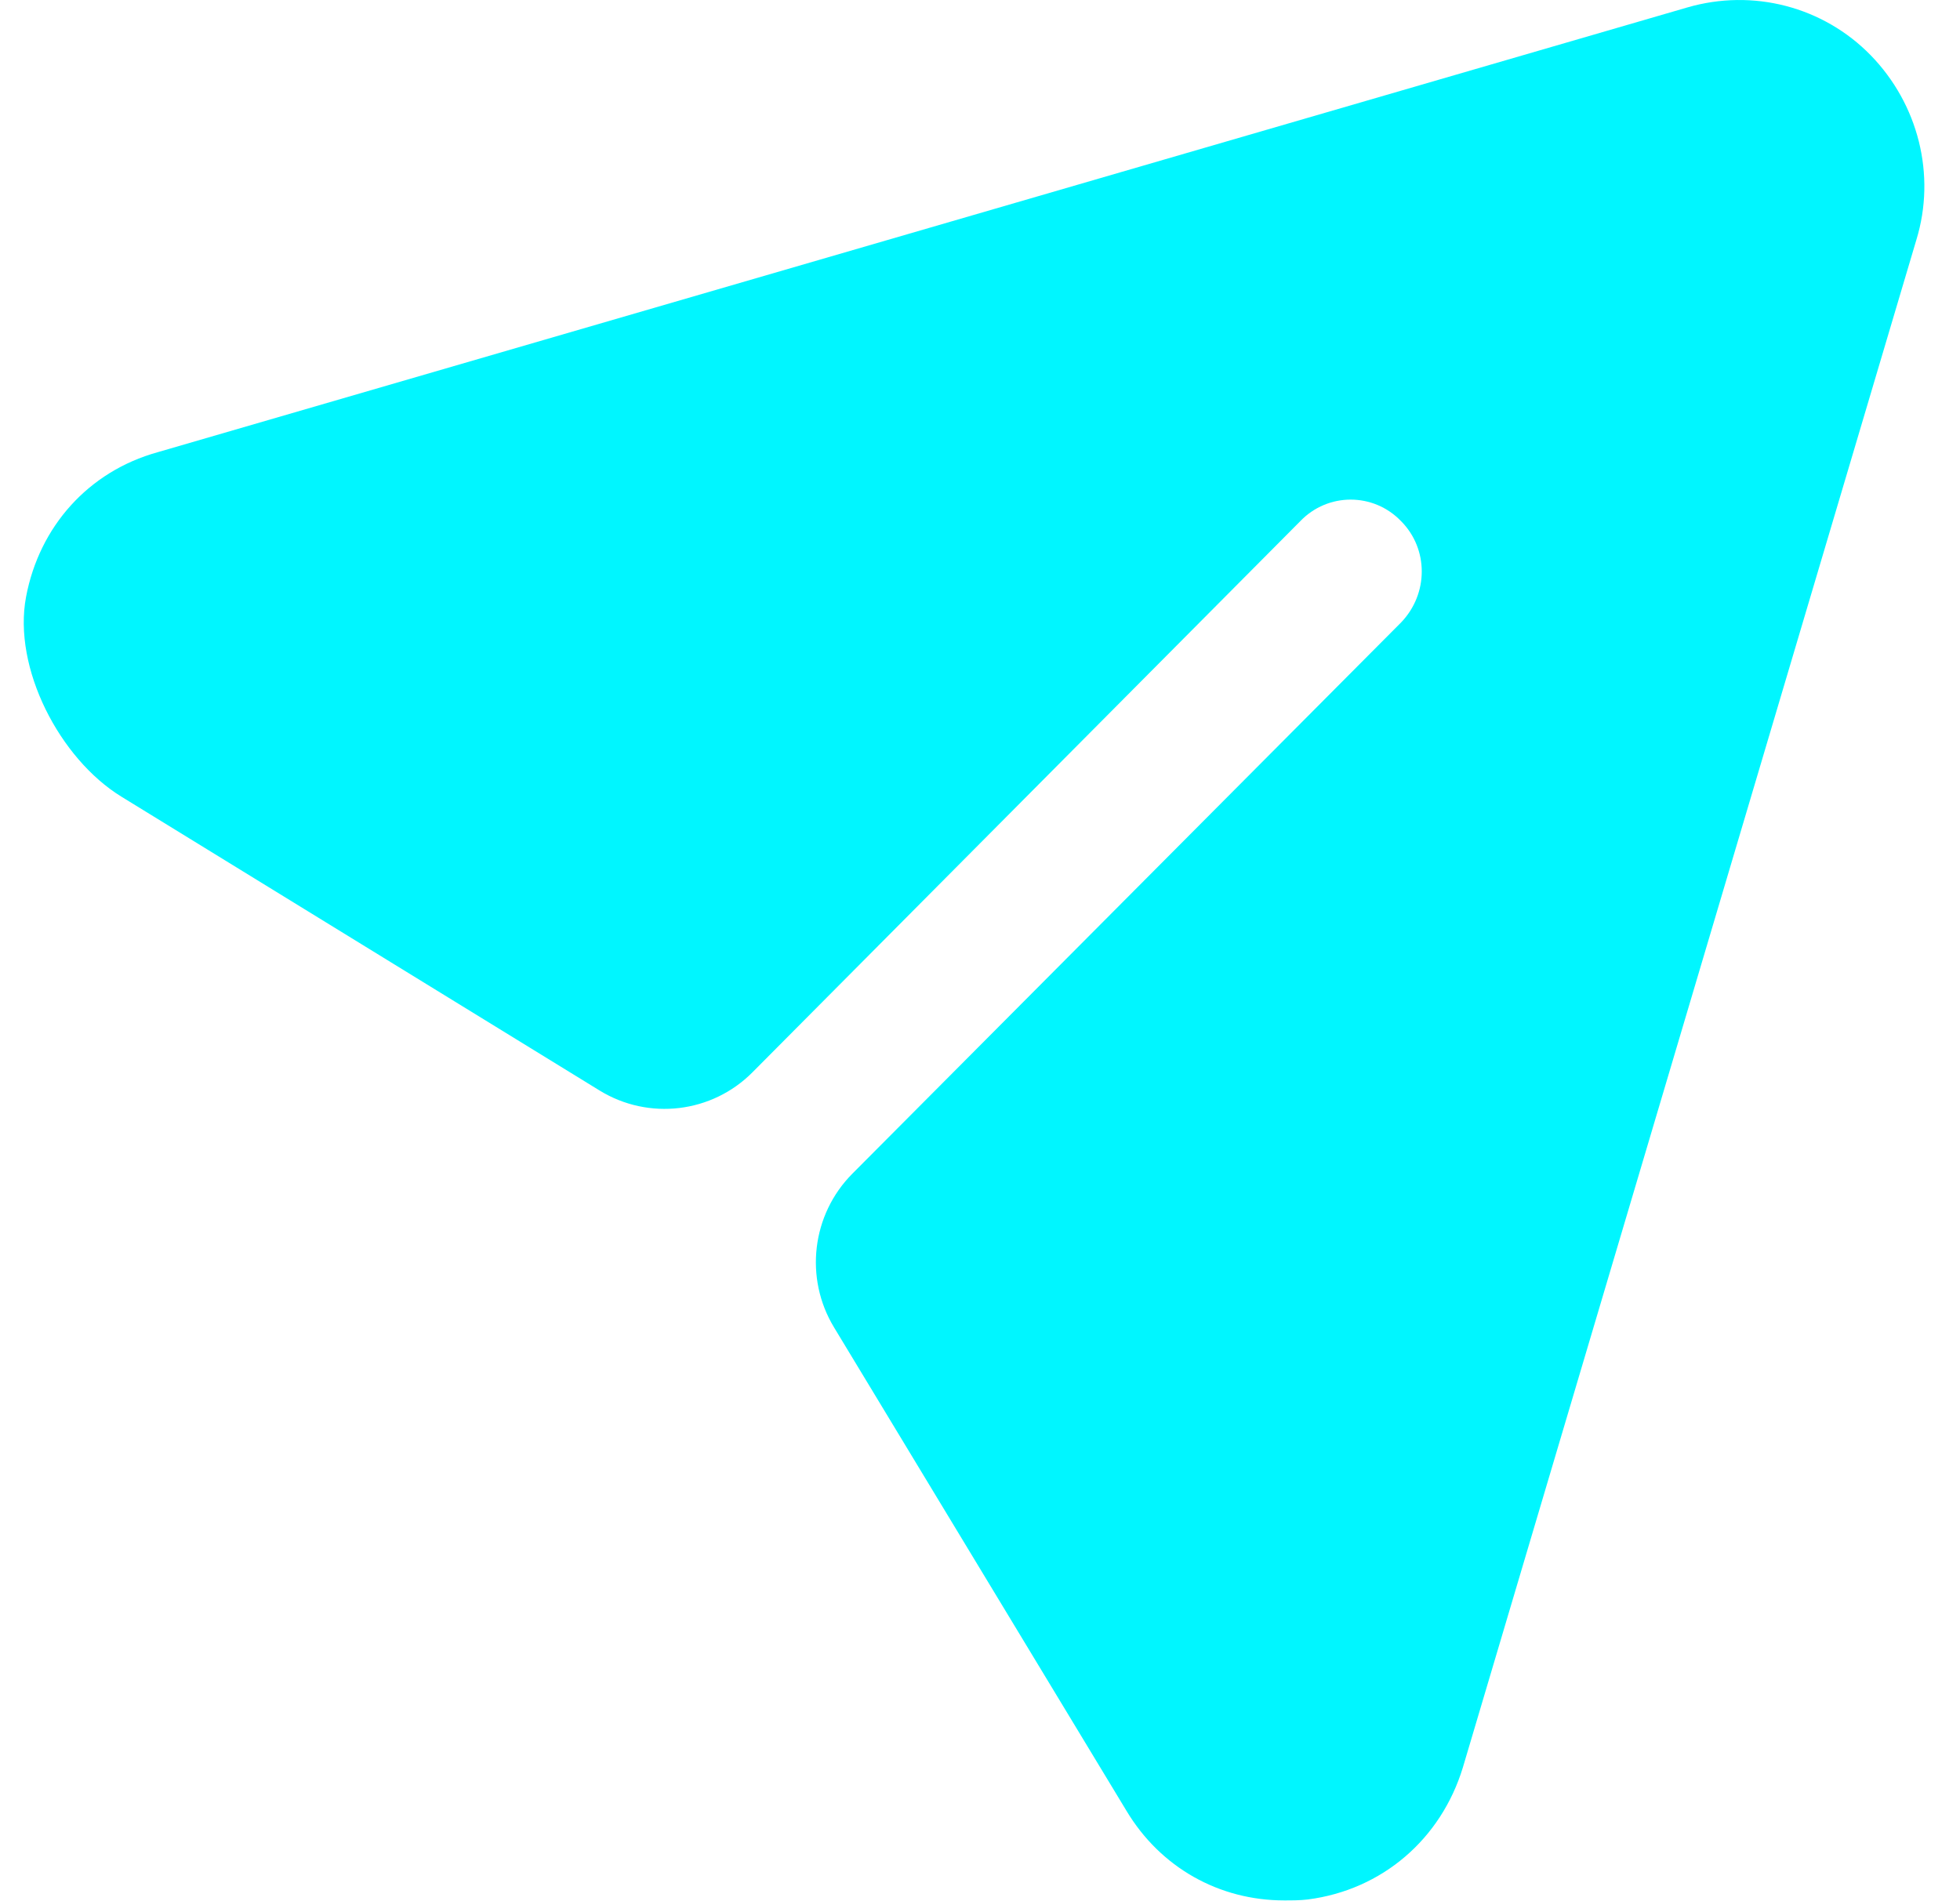
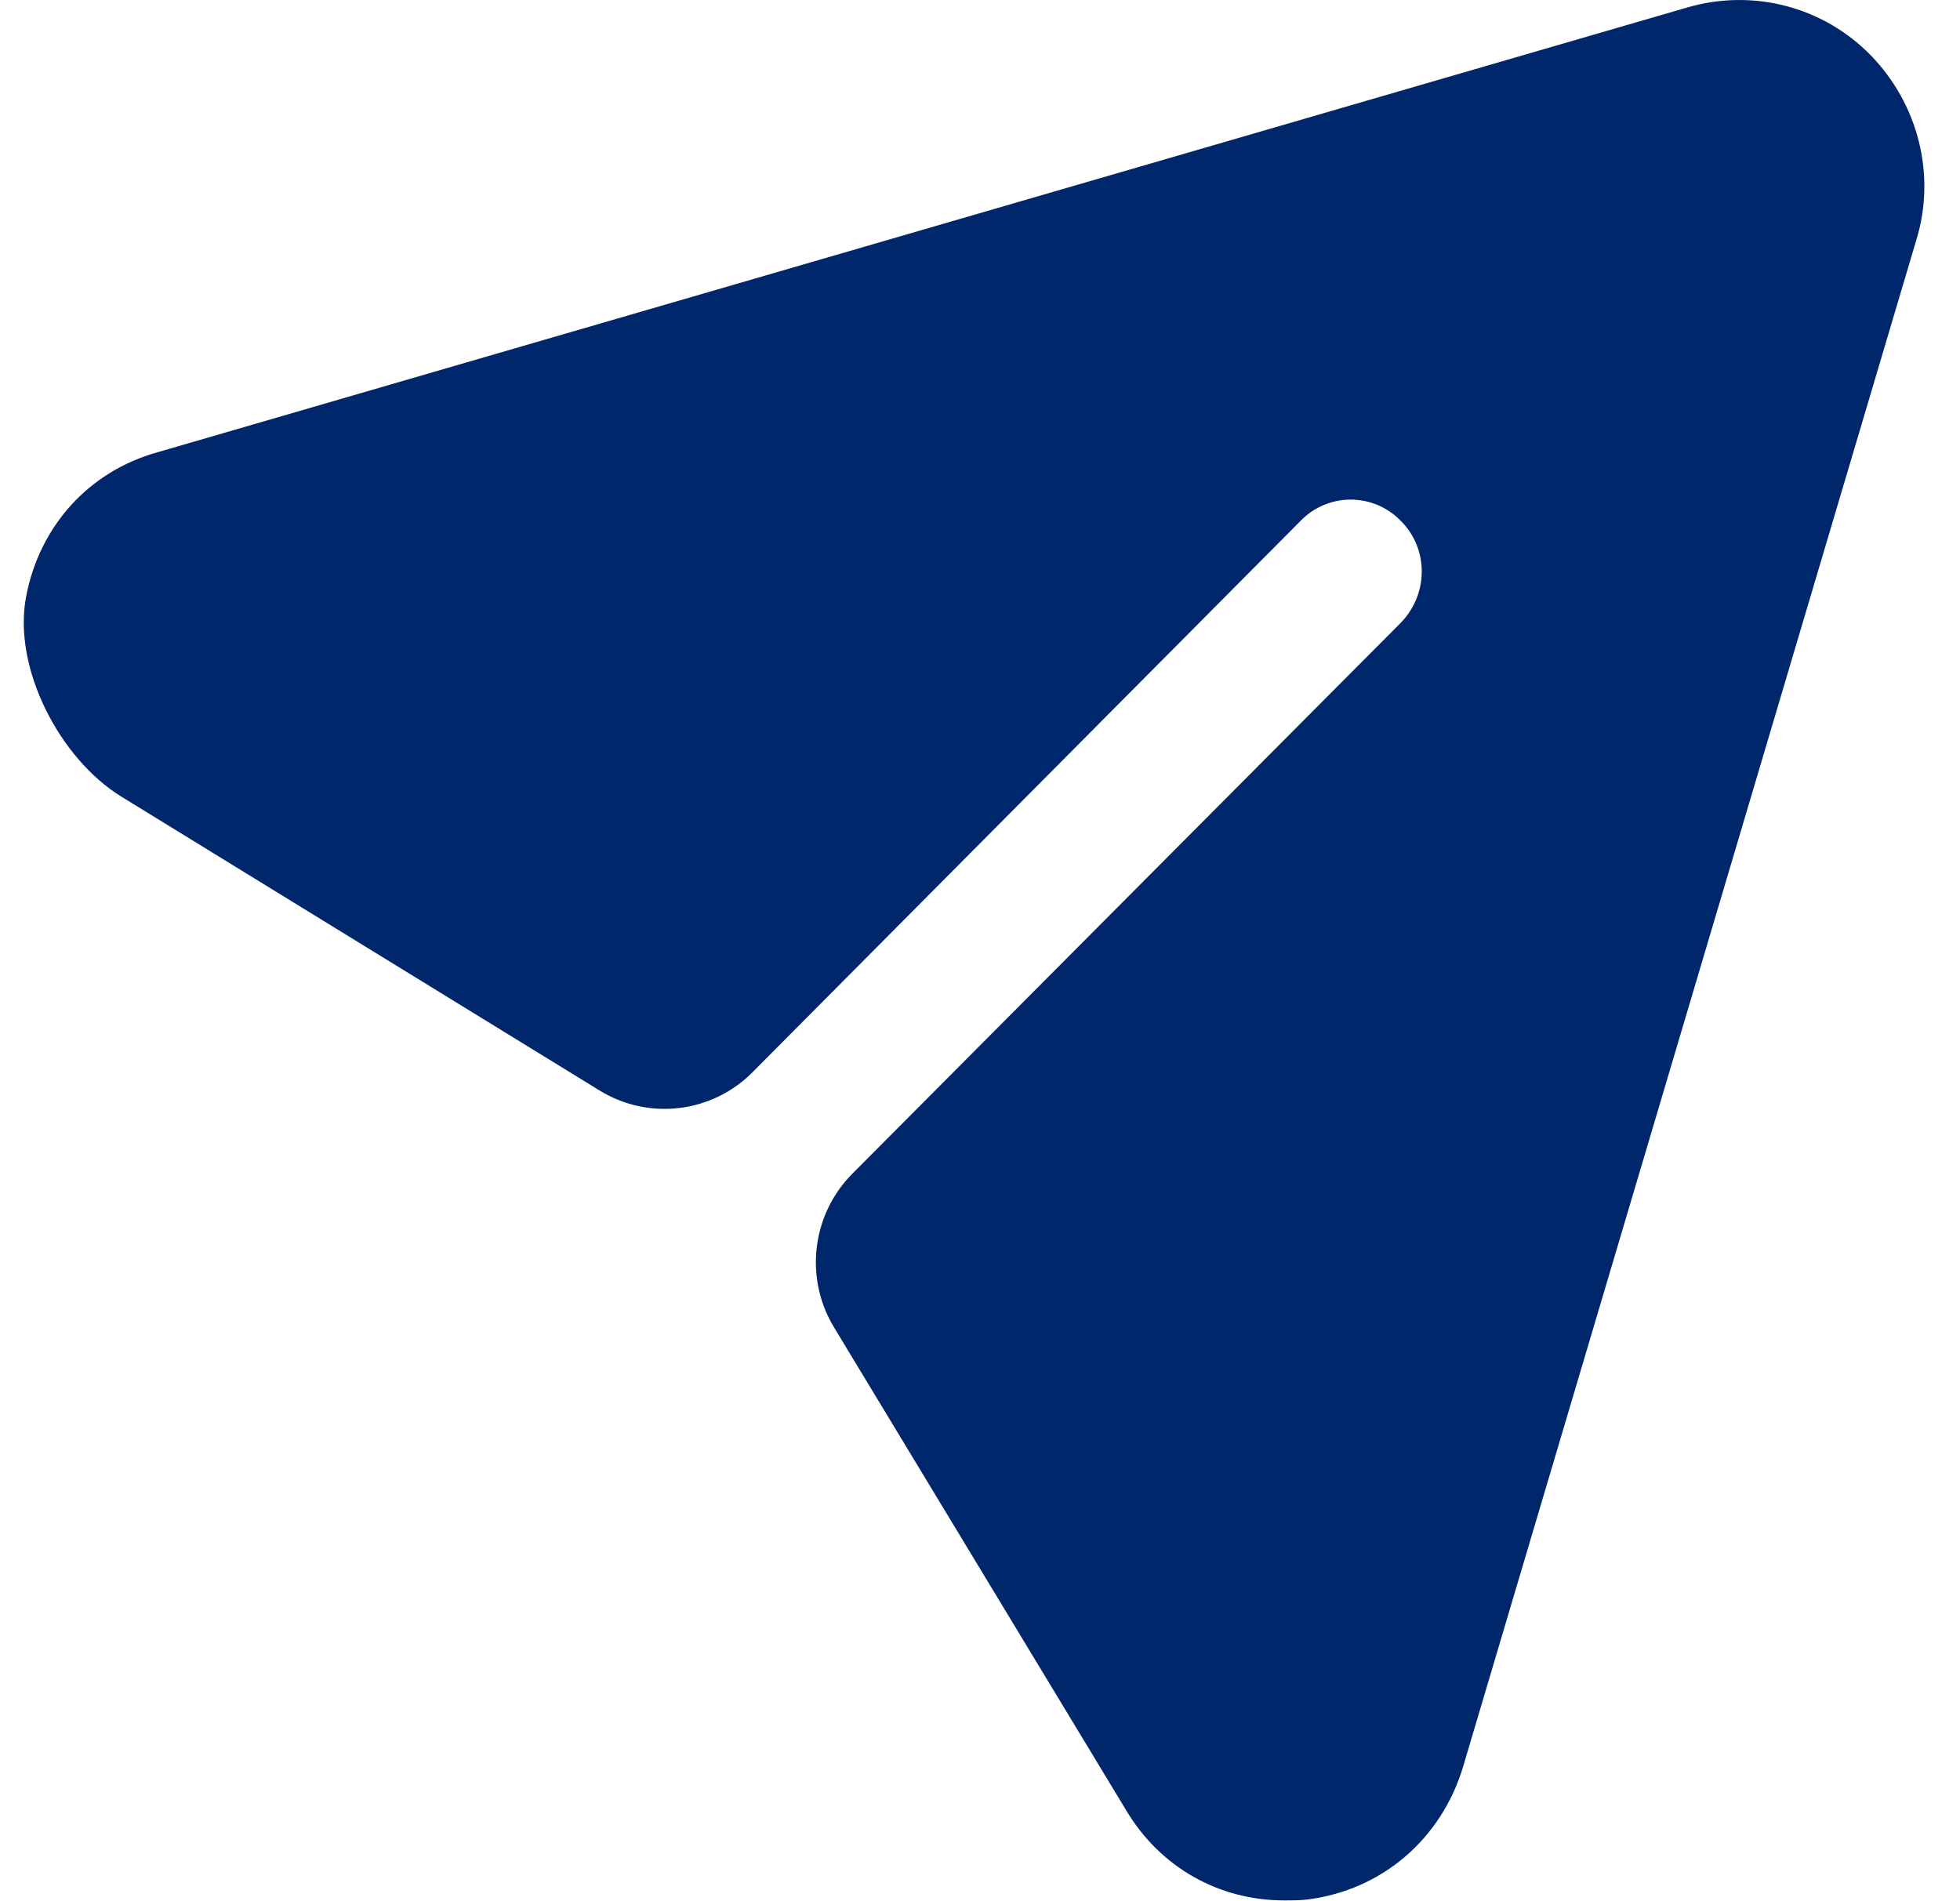
<svg xmlns="http://www.w3.org/2000/svg" width="33" height="32" viewBox="0 0 33 32" fill="none">
-   <path d="M31.497 0.931C30.696 0.11 29.512 -0.196 28.407 0.126L2.653 7.615C1.488 7.939 0.662 8.868 0.439 10.049C0.212 11.25 1.006 12.776 2.043 13.414L10.096 18.363C10.922 18.87 11.988 18.743 12.671 18.054L21.893 8.775C22.357 8.292 23.125 8.292 23.589 8.775C24.054 9.242 24.054 9.999 23.589 10.482L14.352 19.762C13.667 20.45 13.539 21.521 14.043 22.352L18.963 30.486C19.54 31.452 20.532 32 21.621 32C21.749 32 21.893 32 22.021 31.984C23.269 31.823 24.262 30.969 24.63 29.761L32.265 4.04C32.601 2.944 32.297 1.753 31.497 0.931" fill="#00F6FF" />
+   <path d="M31.497 0.931C30.696 0.11 29.512 -0.196 28.407 0.126L2.653 7.615C1.488 7.939 0.662 8.868 0.439 10.049C0.212 11.25 1.006 12.776 2.043 13.414L10.096 18.363C10.922 18.87 11.988 18.743 12.671 18.054L21.893 8.775C22.357 8.292 23.125 8.292 23.589 8.775C24.054 9.242 24.054 9.999 23.589 10.482L14.352 19.762C13.667 20.45 13.539 21.521 14.043 22.352L18.963 30.486C19.54 31.452 20.532 32 21.621 32C21.749 32 21.893 32 22.021 31.984C23.269 31.823 24.262 30.969 24.63 29.761L32.265 4.04C32.601 2.944 32.297 1.753 31.497 0.931" fill="#00276b" />
</svg>
